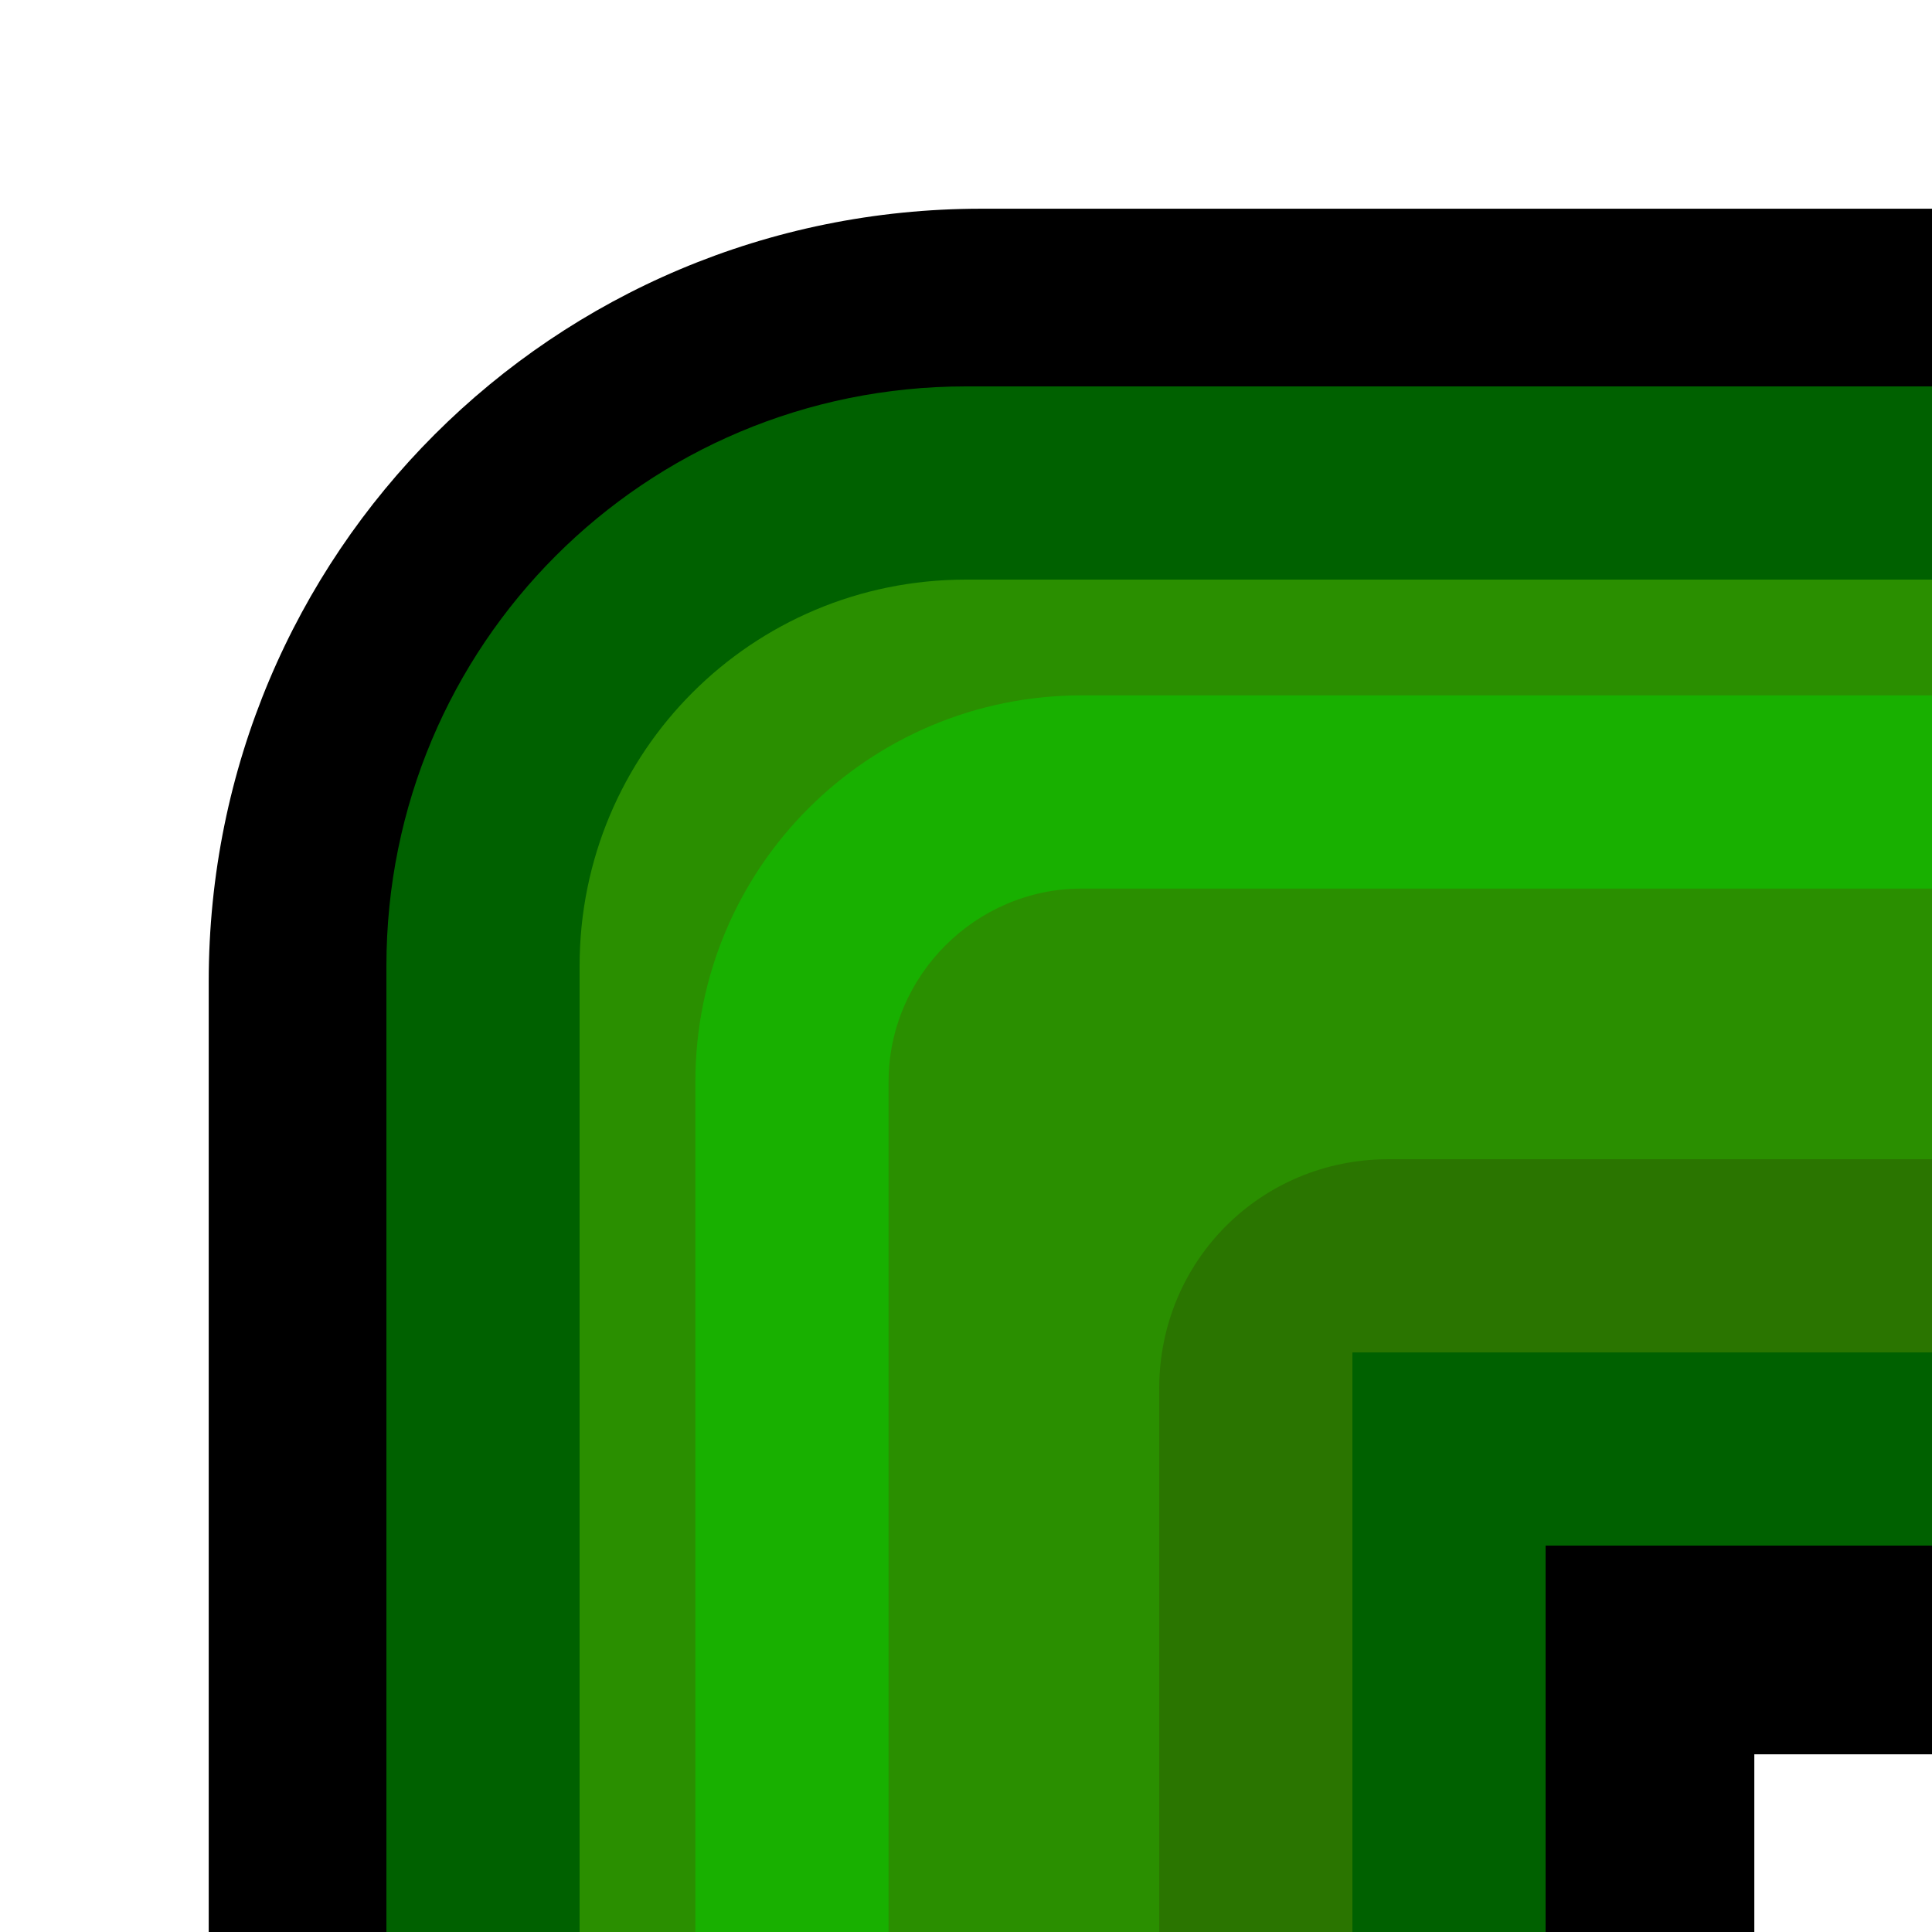
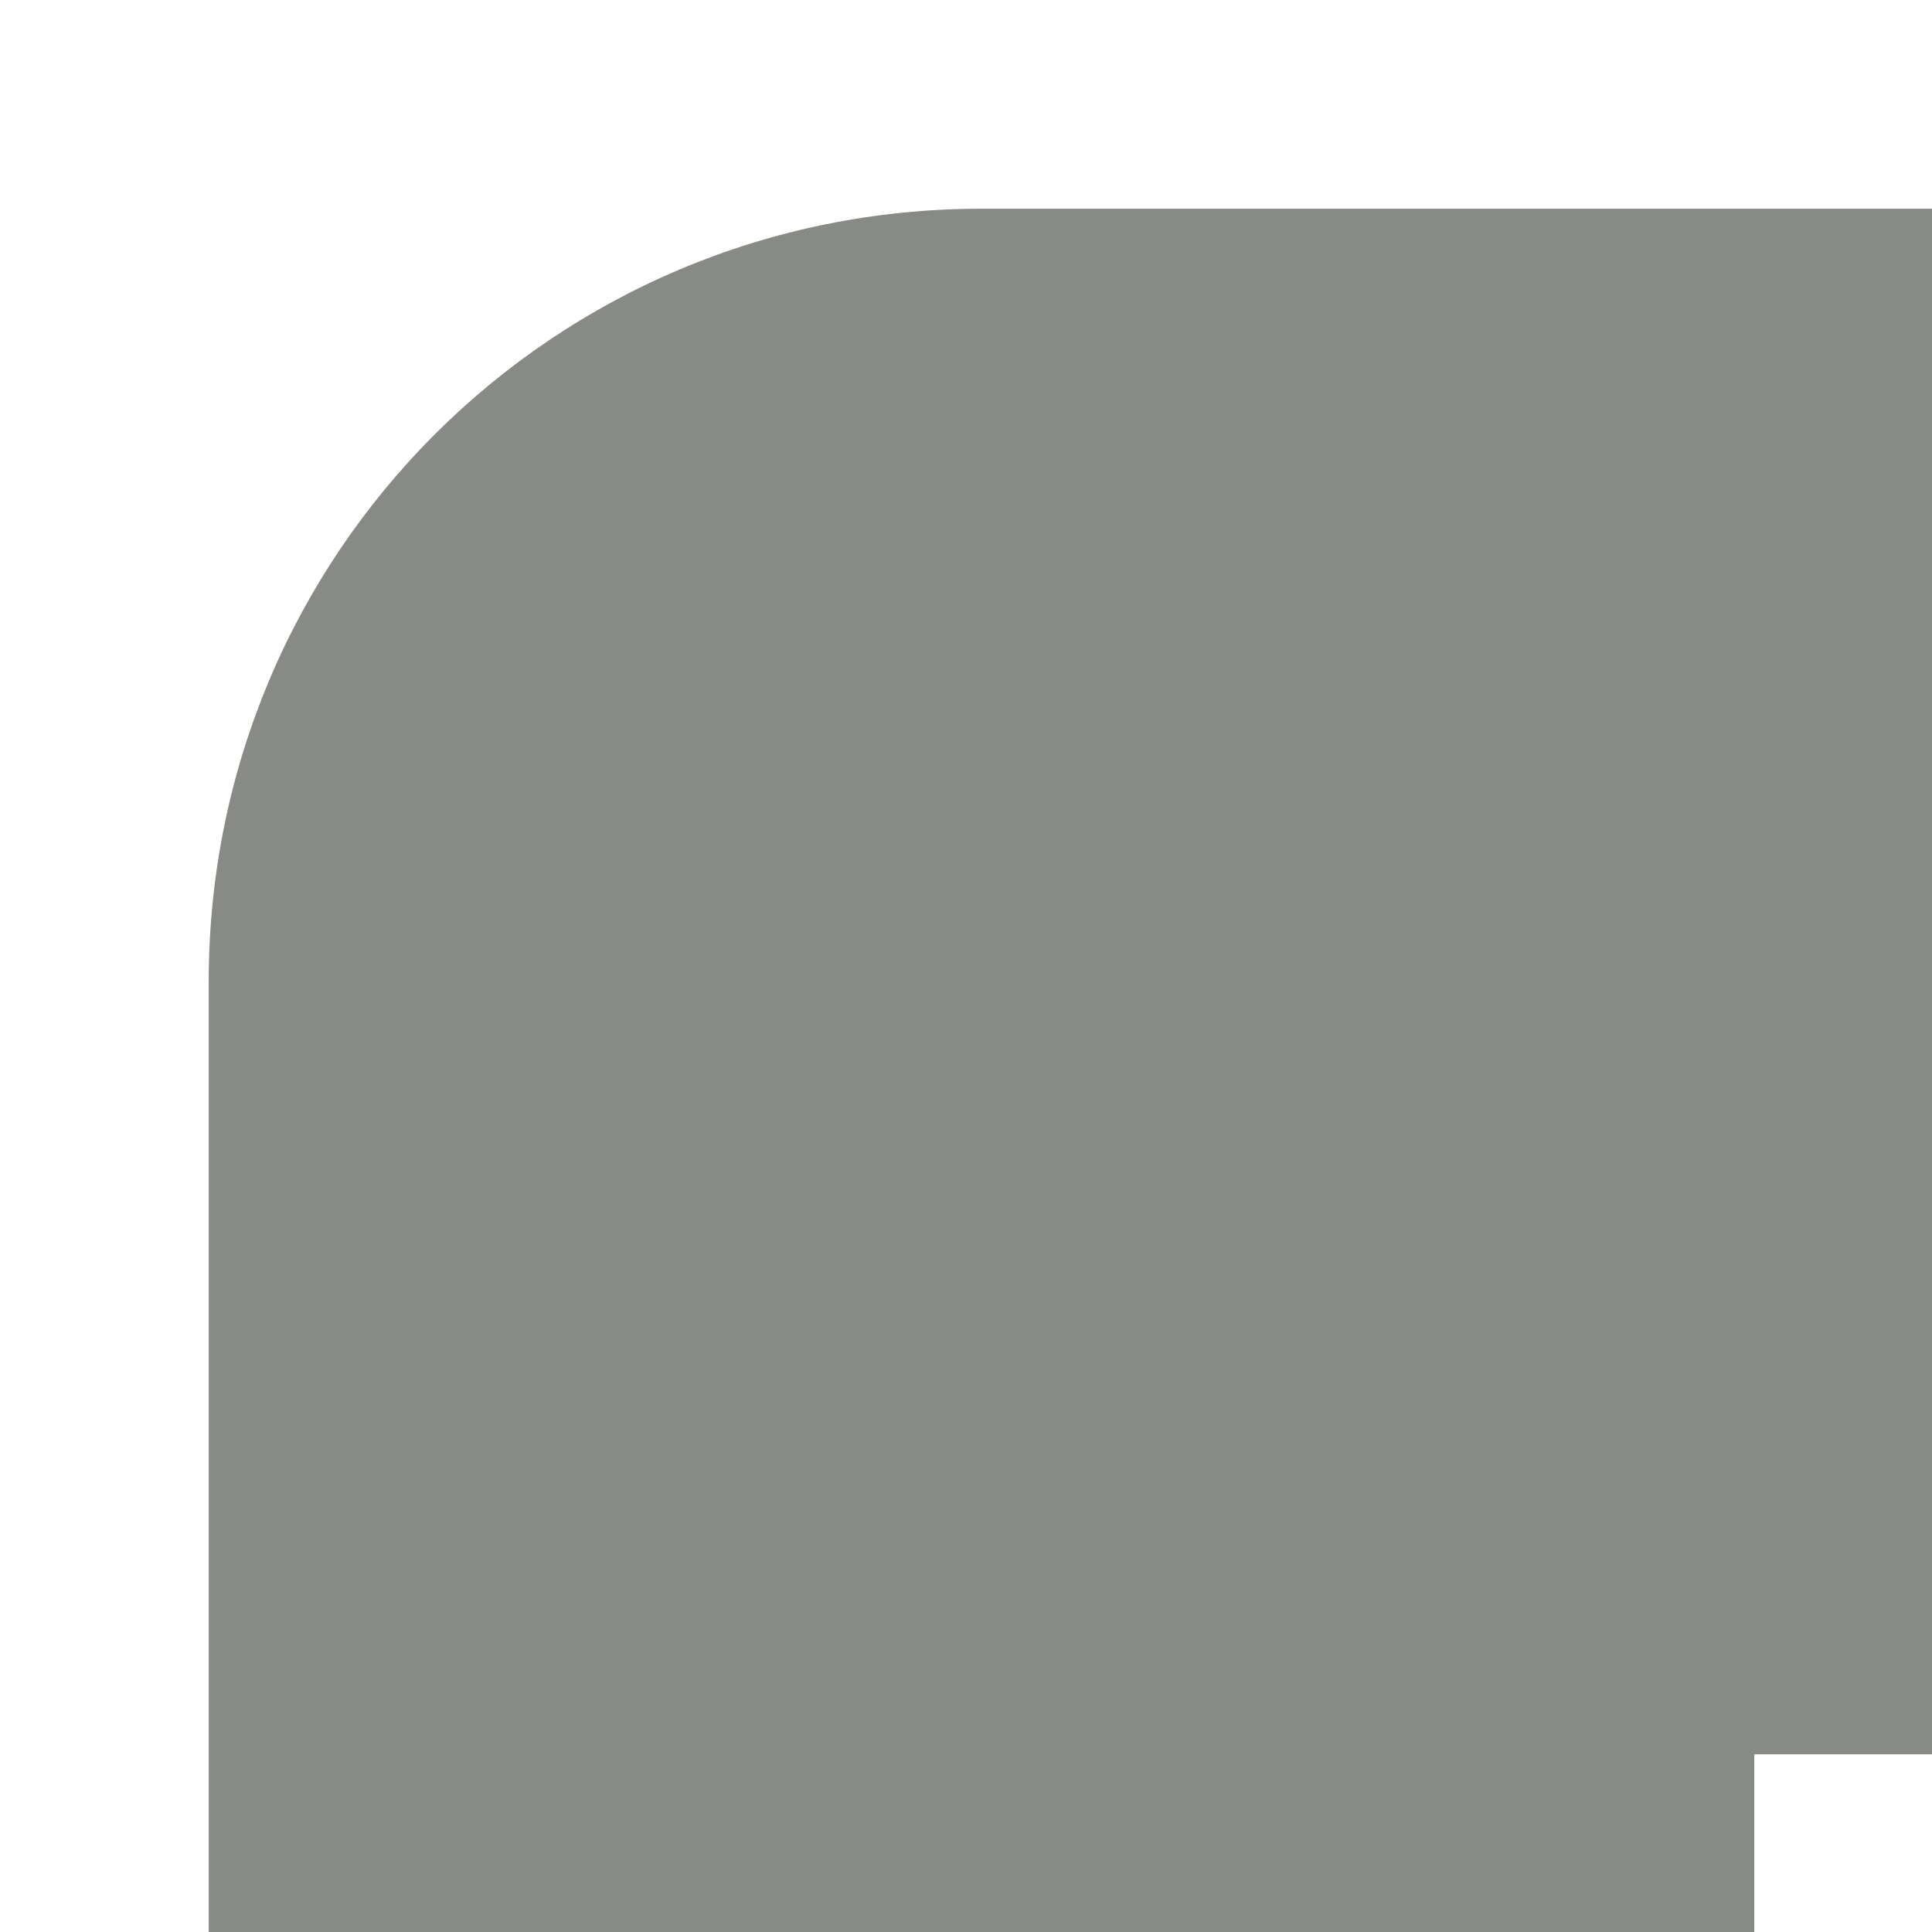
- <svg xmlns="http://www.w3.org/2000/svg" id="svg1" width="177.165px" height="177.165px">
+ <svg xmlns="http://www.w3.org/2000/svg" version="1.1" height="177.165px" width="177.165px" id="svg1">
  <defs id="defs3">
    <defs id="defs828">
      <defs id="defs829" />
      <defs id="defs837" />
    </defs>
  </defs>
-   <g id="g8273" transform="translate(177.1654,531.4961)">
-     <g id="g8257">
-       <path style="fill:#000000;fill-opacity:1;stroke:none;stroke-width:6.25;stroke-linecap:round;stroke-linejoin:round;stroke-miterlimit:4;stroke-dasharray:none;stroke-opacity:1" d="M -87.16,-512.357 C -126.42,-512.357 -158.026,-480.751 -158.026,-441.491 C -158.026,-264.326 -158.026,-87.16 -158.026,90.005 C -158.026,129.265 -126.42,160.871 -87.16,160.871 C 90.005,160.871 267.171,160.871 444.336,160.871 C 483.596,160.871 515.202,129.265 515.202,90.005 C 515.202,-87.16 515.202,-264.326 515.202,-441.491 C 515.202,-480.751 483.596,-512.357 444.336,-512.357 C 267.171,-512.357 90.005,-512.357 -87.16,-512.357 z M -16.294,-370.625 C 54.572,-370.625 125.438,-370.625 196.304,-370.625 C 196.304,-299.759 196.304,-228.893 196.304,-158.026 C 125.438,-158.026 54.572,-158.026 -16.294,-158.026 C -16.294,-228.893 -16.294,-299.759 -16.294,-370.625 z M 338.037,-370.625 C 349.848,-370.625 361.659,-370.625 373.47,-370.625 C 373.47,-299.759 373.47,-228.893 373.47,-158.026 C 361.659,-158.026 349.848,-158.026 338.037,-158.026 C 338.037,-228.893 338.037,-299.759 338.037,-370.625 z M -16.294,-16.294 C 54.572,-16.294 125.438,-16.294 196.304,-16.294 C 196.304,-4.483 196.304,7.328 196.304,19.139 C 125.438,19.139 54.572,19.139 -16.294,19.139 C -16.294,7.328 -16.294,-4.483 -16.294,-16.294 z M 338.037,-16.294 C 349.848,-16.294 361.659,-16.294 373.47,-16.294 C 373.47,-4.483 373.47,7.328 373.47,19.139 C 361.659,19.139 349.848,19.139 338.037,19.139 C 338.037,7.328 338.037,-4.483 338.037,-16.294 z " id="rect2083" />
-       <path style="fill:#006100;fill-opacity:1;stroke:none;stroke-width:6.25;stroke-linecap:round;stroke-linejoin:round;stroke-miterlimit:4;stroke-dasharray:none;stroke-opacity:1" d="M -88.583,-496.063 C -118.028,-496.063 -141.732,-472.358 -141.732,-442.913 L -141.732,88.583 C -141.732,118.028 -118.028,141.732 -88.583,141.732 L 442.913,141.732 C 472.358,141.732 496.063,118.028 496.063,88.583 L 496.063,-442.913 C 496.063,-472.358 472.358,-496.063 442.913,-496.063 L -88.583,-496.063 z M -35.433,-389.764 L 212.598,-389.764 L 212.598,-141.732 L -35.433,-141.732 L -35.433,-389.764 z M 318.898,-389.764 L 389.764,-389.764 L 389.764,-141.732 L 318.898,-141.732 L 318.898,-389.764 z M -35.433,-35.433 L 212.598,-35.433 L 212.598,35.433 L -35.433,35.433 L -35.433,-35.433 z M 318.898,-35.433 L 389.764,-35.433 L 389.764,35.433 L 318.898,35.433 L 318.898,-35.433 z " id="rect2055" />
-       <path style="fill:#2a8f00;fill-opacity:1;stroke:none;stroke-width:6.25;stroke-linecap:round;stroke-linejoin:round;stroke-miterlimit:4;stroke-dasharray:none;stroke-opacity:1" d="M -88.583,-478.346 C -108.213,-478.346 -124.016,-462.543 -124.016,-442.913 L -124.016,88.583 C -124.016,108.213 -108.213,124.016 -88.583,124.016 L 442.913,124.016 C 462.543,124.016 478.346,108.213 478.346,88.583 L 478.346,-442.913 C 478.346,-462.543 462.543,-478.346 442.913,-478.346 L -88.583,-478.346 z M -53.15,-407.48 L 230.315,-407.48 L 230.315,-124.016 L -53.15,-124.016 L -53.15,-407.48 z M 301.181,-407.48 L 407.48,-407.48 L 407.48,-124.016 L 301.181,-124.016 L 301.181,-407.48 z M -53.15,-53.15 L 230.315,-53.15 L 230.315,53.15 L -53.15,53.15 L -53.15,-53.15 z M 301.181,-53.15 L 407.48,-53.15 L 407.48,53.15 L 301.181,53.15 L 301.181,-53.15 z " id="rect2069" />
-       <path style="fill:#18b000;fill-opacity:1;stroke:none;stroke-width:6.25;stroke-linecap:round;stroke-linejoin:round;stroke-miterlimit:4;stroke-dasharray:none;stroke-opacity:1" d="M -77.967,-467.731 C -97.57,-467.731 -113.4,-451.901 -113.4,-432.298 L -113.4,63.765 C -113.4,78.336 -103.227,88.225 -90.701,93.662 C -93.663,90.523 -95.683,86.159 -95.683,81.482 L -95.683,-432.298 C -95.683,-442.018 -87.687,-450.014 -77.967,-450.014 L 435.813,-450.014 C 440.49,-450.014 444.854,-447.994 447.993,-445.031 C 442.556,-457.558 432.667,-467.731 418.096,-467.731 L -77.967,-467.731 z " id="rect5074" />
-       <path style="fill:#18b000;fill-opacity:1;stroke:none;stroke-width:6.25;stroke-linecap:round;stroke-linejoin:round;stroke-miterlimit:4;stroke-dasharray:none;stroke-opacity:1" d="M 235.948,-409.045 C 238.949,-405.865 240.931,-401.602 240.931,-396.865 L 240.931,-131.117 C 240.931,-121.27 233.061,-113.4 223.214,-113.4 L -42.534,-113.4 C -47.272,-113.4 -51.534,-115.382 -54.714,-118.383 C -49.277,-105.856 -39.388,-95.683 -24.817,-95.683 L 223.214,-95.683 C 242.817,-95.683 258.647,-111.513 258.647,-131.117 L 258.647,-379.148 C 258.647,-393.719 248.475,-403.608 235.948,-409.045 z " id="rect5084" />
-       <path style="fill:#18b000;fill-opacity:1;stroke:none;stroke-width:6.25;stroke-linecap:round;stroke-linejoin:round;stroke-miterlimit:4;stroke-dasharray:none;stroke-opacity:1" d="M 413.113,-409.045 C 416.114,-405.865 418.096,-401.602 418.096,-396.865 L 418.096,-131.117 C 418.096,-121.27 410.226,-113.4 400.38,-113.4 L 311.797,-113.4 C 307.059,-113.4 302.796,-115.382 299.617,-118.383 C 305.049,-105.867 314.955,-95.683 329.513,-95.683 L 400.38,-95.683 C 419.965,-95.683 435.813,-111.531 435.813,-131.117 L 435.813,-379.148 C 435.813,-393.706 425.629,-403.613 413.113,-409.045 z " id="rect5815" />
-       <path style="fill:#18b000;fill-opacity:1;stroke:none;stroke-width:6.25;stroke-linecap:round;stroke-linejoin:round;stroke-miterlimit:4;stroke-dasharray:none;stroke-opacity:1" d="M 413.113,-54.714 C 416.114,-51.534 418.096,-47.272 418.096,-42.534 L 418.096,46.049 C 418.096,55.895 410.226,63.765 400.38,63.765 L 311.797,63.765 C 307.059,63.765 302.796,61.784 299.617,58.783 C 305.08,71.37 314.872,81.482 329.513,81.482 L 400.38,81.482 C 420.077,81.482 435.813,65.747 435.813,46.049 L 435.813,-24.817 C 435.813,-39.459 425.701,-49.251 413.113,-54.714 z " id="rect5817" />
-       <path style="fill:#18b000;fill-opacity:1;stroke:none;stroke-width:6.25;stroke-linecap:round;stroke-linejoin:round;stroke-miterlimit:4;stroke-dasharray:none;stroke-opacity:1" d="M 235.948,-54.714 C 238.949,-51.534 240.931,-47.272 240.931,-42.534 C 240.931,-13.006 240.931,16.521 240.931,46.049 C 240.931,55.895 233.061,63.765 223.214,63.765 C 134.631,63.765 46.049,63.765 -42.534,63.765 C -47.272,63.765 -51.534,61.784 -54.714,58.783 C -49.251,71.37 -39.459,81.482 -24.817,81.482 C 57.86,81.482 140.537,81.482 223.214,81.482 C 242.912,81.482 258.647,65.747 258.647,46.049 C 258.647,22.427 258.647,-1.195 258.647,-24.817 C 258.647,-39.459 248.535,-49.251 235.948,-54.714 z " id="rect5819" />
-       <path style="fill:#2a7500;fill-opacity:1;stroke:none;stroke-width:6.25;stroke-linecap:round;stroke-linejoin:round;stroke-miterlimit:4;stroke-dasharray:none;stroke-opacity:1" d="M 439.592,-478.346 C 451.31,-478.346 460.63,-469.026 460.63,-457.308 C 460.63,-276.452 460.63,-95.595 460.63,85.261 C 460.63,96.979 451.31,106.299 439.592,106.299 C 258.735,106.299 77.879,106.299 -102.977,106.299 C -114.696,106.299 -124.016,96.979 -124.016,85.261 C -124.016,86.368 -124.016,87.475 -124.016,88.583 C -124.016,108.213 -108.213,124.016 -88.583,124.016 C 88.583,124.016 265.748,124.016 442.913,124.016 C 462.543,124.016 478.346,108.213 478.346,88.583 C 478.346,-88.583 478.346,-265.748 478.346,-442.913 C 478.346,-462.543 462.543,-478.346 442.913,-478.346 C 441.806,-478.346 440.699,-478.346 439.592,-478.346 z " id="path6556" />
-       <path style="fill:#2a7500;fill-opacity:1;stroke:none;stroke-width:6.25;stroke-linecap:round;stroke-linejoin:round;stroke-miterlimit:4;stroke-dasharray:none;stroke-opacity:1" d="M -49.828,-70.866 C -61.546,-70.866 -70.866,-61.546 -70.866,-49.828 L -70.866,32.111 C -70.866,42.561 -63.084,50.296 -53.15,52.042 L -53.15,-53.15 L 229.208,-53.15 C 227.461,-63.084 219.726,-70.866 209.277,-70.866 L -49.828,-70.866 z " id="rect7287" />
-       <path style="fill:#2a7500;fill-opacity:1;stroke:none;stroke-width:6.25;stroke-linecap:round;stroke-linejoin:round;stroke-miterlimit:4;stroke-dasharray:none;stroke-opacity:1" d="M -49.828,-425.197 C -61.546,-425.197 -70.866,-415.877 -70.866,-404.158 L -70.866,-145.054 C -70.866,-134.604 -63.084,-126.869 -53.15,-125.123 L -53.15,-407.48 L 229.208,-407.48 C 227.461,-417.414 219.726,-425.197 209.277,-425.197 L -49.828,-425.197 z " id="rect7289" />
-       <path style="fill:#2a7500;fill-opacity:1;stroke:none;stroke-width:6.25;stroke-linecap:round;stroke-linejoin:round;stroke-miterlimit:4;stroke-dasharray:none;stroke-opacity:1" d="M 304.503,-425.197 C 292.785,-425.197 283.465,-415.877 283.465,-404.158 L 283.465,-145.054 C 283.465,-134.604 291.247,-126.869 301.181,-125.123 L 301.181,-407.48 L 406.373,-407.48 C 404.627,-417.414 396.892,-425.197 386.442,-425.197 L 304.503,-425.197 z " id="rect7291" />
-       <path style="fill:#2a7500;fill-opacity:1;stroke:none;stroke-width:6.25;stroke-linecap:round;stroke-linejoin:round;stroke-miterlimit:4;stroke-dasharray:none;stroke-opacity:1" d="M 304.503,-70.866 C 292.785,-70.866 283.465,-61.546 283.465,-49.828 L 283.465,32.111 C 283.465,42.561 291.247,50.296 301.181,52.042 L 301.181,-53.15 L 406.373,-53.15 C 404.627,-63.084 396.892,-70.866 386.442,-70.866 L 304.503,-70.866 z " id="rect7293" />
+   <g style="fill:#888a85;fill-opacity:1" transform="translate(177.1654,531.4961)" id="g8273">
+     <g style="fill:#888a85;fill-opacity:1" id="g8257">
+       <path id="rect2083" d="M -87.16,-512.357 C -126.42,-512.357 -158.026,-480.751 -158.026,-441.491 C -158.026,-264.326 -158.026,-87.16 -158.026,90.005 C -158.026,129.265 -126.42,160.871 -87.16,160.871 C 90.005,160.871 267.171,160.871 444.336,160.871 C 483.596,160.871 515.202,129.265 515.202,90.005 C 515.202,-87.16 515.202,-264.326 515.202,-441.491 C 515.202,-480.751 483.596,-512.357 444.336,-512.357 C 267.171,-512.357 90.005,-512.357 -87.16,-512.357 z M -16.294,-370.625 C 54.572,-370.625 125.438,-370.625 196.304,-370.625 C 196.304,-299.759 196.304,-228.893 196.304,-158.026 C 125.438,-158.026 54.572,-158.026 -16.294,-158.026 C -16.294,-228.893 -16.294,-299.759 -16.294,-370.625 z M 338.037,-370.625 C 349.848,-370.625 361.659,-370.625 373.47,-370.625 C 373.47,-299.759 373.47,-228.893 373.47,-158.026 C 361.659,-158.026 349.848,-158.026 338.037,-158.026 C 338.037,-228.893 338.037,-299.759 338.037,-370.625 z M -16.294,-16.294 C 54.572,-16.294 125.438,-16.294 196.304,-16.294 C 196.304,-4.483 196.304,7.328 196.304,19.139 C 125.438,19.139 54.572,19.139 -16.294,19.139 C -16.294,7.328 -16.294,-4.483 -16.294,-16.294 z M 338.037,-16.294 C 349.848,-16.294 361.659,-16.294 373.47,-16.294 C 373.47,-4.483 373.47,7.328 373.47,19.139 C 361.659,19.139 349.848,19.139 338.037,19.139 C 338.037,7.328 338.037,-4.483 338.037,-16.294 z " style="fill:#888a85;fill-opacity:1;stroke:none;stroke-width:6.25;stroke-linecap:round;stroke-linejoin:round;stroke-miterlimit:4;stroke-dasharray:none;stroke-opacity:1" />
+       <path id="rect2055" d="M -88.583,-496.063 C -118.028,-496.063 -141.732,-472.358 -141.732,-442.913 L -141.732,88.583 C -141.732,118.028 -118.028,141.732 -88.583,141.732 L 442.913,141.732 C 472.358,141.732 496.063,118.028 496.063,88.583 L 496.063,-442.913 C 496.063,-472.358 472.358,-496.063 442.913,-496.063 L -88.583,-496.063 z M -35.433,-389.764 L 212.598,-389.764 L 212.598,-141.732 L -35.433,-141.732 L -35.433,-389.764 z M 318.898,-389.764 L 389.764,-389.764 L 389.764,-141.732 L 318.898,-141.732 L 318.898,-389.764 z M -35.433,-35.433 L 212.598,-35.433 L 212.598,35.433 L -35.433,35.433 L -35.433,-35.433 z M 318.898,-35.433 L 389.764,-35.433 L 389.764,35.433 L 318.898,35.433 L 318.898,-35.433 z " style="fill:#888a85;fill-opacity:1;stroke:none;stroke-width:6.25;stroke-linecap:round;stroke-linejoin:round;stroke-miterlimit:4;stroke-dasharray:none;stroke-opacity:1" />
+       <path id="rect2069" d="M -88.583,-478.346 C -108.213,-478.346 -124.016,-462.543 -124.016,-442.913 L -124.016,88.583 C -124.016,108.213 -108.213,124.016 -88.583,124.016 L 442.913,124.016 C 462.543,124.016 478.346,108.213 478.346,88.583 L 478.346,-442.913 C 478.346,-462.543 462.543,-478.346 442.913,-478.346 L -88.583,-478.346 z M -53.15,-407.48 L 230.315,-407.48 L 230.315,-124.016 L -53.15,-124.016 L -53.15,-407.48 z M 301.181,-407.48 L 407.48,-407.48 L 407.48,-124.016 L 301.181,-124.016 L 301.181,-407.48 z M -53.15,-53.15 L 230.315,-53.15 L 230.315,53.15 L -53.15,53.15 L -53.15,-53.15 z M 301.181,-53.15 L 407.48,-53.15 L 407.48,53.15 L 301.181,53.15 L 301.181,-53.15 z " style="fill:#888a85;fill-opacity:1;stroke:none;stroke-width:6.25;stroke-linecap:round;stroke-linejoin:round;stroke-miterlimit:4;stroke-dasharray:none;stroke-opacity:1" />
+       <path id="rect5074" d="M -77.967,-467.731 C -97.57,-467.731 -113.4,-451.901 -113.4,-432.298 L -113.4,63.765 C -113.4,78.336 -103.227,88.225 -90.701,93.662 C -93.663,90.523 -95.683,86.159 -95.683,81.482 L -95.683,-432.298 C -95.683,-442.018 -87.687,-450.014 -77.967,-450.014 L 435.813,-450.014 C 440.49,-450.014 444.854,-447.994 447.993,-445.031 C 442.556,-457.558 432.667,-467.731 418.096,-467.731 L -77.967,-467.731 z " style="fill:#888a85;fill-opacity:1;stroke:none;stroke-width:6.25;stroke-linecap:round;stroke-linejoin:round;stroke-miterlimit:4;stroke-dasharray:none;stroke-opacity:1" />
+       <path id="rect5084" d="M 235.948,-409.045 C 238.949,-405.865 240.931,-401.602 240.931,-396.865 L 240.931,-131.117 C 240.931,-121.27 233.061,-113.4 223.214,-113.4 L -42.534,-113.4 C -47.272,-113.4 -51.534,-115.382 -54.714,-118.383 C -49.277,-105.856 -39.388,-95.683 -24.817,-95.683 L 223.214,-95.683 C 242.817,-95.683 258.647,-111.513 258.647,-131.117 L 258.647,-379.148 C 258.647,-393.719 248.475,-403.608 235.948,-409.045 z " style="fill:#888a85;fill-opacity:1;stroke:none;stroke-width:6.25;stroke-linecap:round;stroke-linejoin:round;stroke-miterlimit:4;stroke-dasharray:none;stroke-opacity:1" />
+       <path id="rect5815" d="M 413.113,-409.045 C 416.114,-405.865 418.096,-401.602 418.096,-396.865 L 418.096,-131.117 C 418.096,-121.27 410.226,-113.4 400.38,-113.4 L 311.797,-113.4 C 307.059,-113.4 302.796,-115.382 299.617,-118.383 C 305.049,-105.867 314.955,-95.683 329.513,-95.683 L 400.38,-95.683 C 419.965,-95.683 435.813,-111.531 435.813,-131.117 L 435.813,-379.148 C 435.813,-393.706 425.629,-403.613 413.113,-409.045 z " style="fill:#888a85;fill-opacity:1;stroke:none;stroke-width:6.25;stroke-linecap:round;stroke-linejoin:round;stroke-miterlimit:4;stroke-dasharray:none;stroke-opacity:1" />
+       <path id="rect5817" d="M 413.113,-54.714 C 416.114,-51.534 418.096,-47.272 418.096,-42.534 L 418.096,46.049 C 418.096,55.895 410.226,63.765 400.38,63.765 L 311.797,63.765 C 307.059,63.765 302.796,61.784 299.617,58.783 C 305.08,71.37 314.872,81.482 329.513,81.482 L 400.38,81.482 C 420.077,81.482 435.813,65.747 435.813,46.049 L 435.813,-24.817 C 435.813,-39.459 425.701,-49.251 413.113,-54.714 z " style="fill:#888a85;fill-opacity:1;stroke:none;stroke-width:6.25;stroke-linecap:round;stroke-linejoin:round;stroke-miterlimit:4;stroke-dasharray:none;stroke-opacity:1" />
+       <path id="rect5819" d="M 235.948,-54.714 C 238.949,-51.534 240.931,-47.272 240.931,-42.534 C 240.931,-13.006 240.931,16.521 240.931,46.049 C 240.931,55.895 233.061,63.765 223.214,63.765 C 134.631,63.765 46.049,63.765 -42.534,63.765 C -47.272,63.765 -51.534,61.784 -54.714,58.783 C -49.251,71.37 -39.459,81.482 -24.817,81.482 C 57.86,81.482 140.537,81.482 223.214,81.482 C 242.912,81.482 258.647,65.747 258.647,46.049 C 258.647,22.427 258.647,-1.195 258.647,-24.817 C 258.647,-39.459 248.535,-49.251 235.948,-54.714 z " style="fill:#888a85;fill-opacity:1;stroke:none;stroke-width:6.25;stroke-linecap:round;stroke-linejoin:round;stroke-miterlimit:4;stroke-dasharray:none;stroke-opacity:1" />
+       <path id="path6556" d="M 439.592,-478.346 C 451.31,-478.346 460.63,-469.026 460.63,-457.308 C 460.63,-276.452 460.63,-95.595 460.63,85.261 C 460.63,96.979 451.31,106.299 439.592,106.299 C 258.735,106.299 77.879,106.299 -102.977,106.299 C -114.696,106.299 -124.016,96.979 -124.016,85.261 C -124.016,86.368 -124.016,87.475 -124.016,88.583 C -124.016,108.213 -108.213,124.016 -88.583,124.016 C 88.583,124.016 265.748,124.016 442.913,124.016 C 462.543,124.016 478.346,108.213 478.346,88.583 C 478.346,-88.583 478.346,-265.748 478.346,-442.913 C 478.346,-462.543 462.543,-478.346 442.913,-478.346 C 441.806,-478.346 440.699,-478.346 439.592,-478.346 z " style="fill:#888a85;fill-opacity:1;stroke:none;stroke-width:6.25;stroke-linecap:round;stroke-linejoin:round;stroke-miterlimit:4;stroke-dasharray:none;stroke-opacity:1" />
+       <path id="rect7287" d="M -49.828,-70.866 C -61.546,-70.866 -70.866,-61.546 -70.866,-49.828 L -70.866,32.111 C -70.866,42.561 -63.084,50.296 -53.15,52.042 L -53.15,-53.15 L 229.208,-53.15 C 227.461,-63.084 219.726,-70.866 209.277,-70.866 L -49.828,-70.866 z " style="fill:#888a85;fill-opacity:1;stroke:none;stroke-width:6.25;stroke-linecap:round;stroke-linejoin:round;stroke-miterlimit:4;stroke-dasharray:none;stroke-opacity:1" />
+       <path id="rect7289" d="M -49.828,-425.197 C -61.546,-425.197 -70.866,-415.877 -70.866,-404.158 L -70.866,-145.054 C -70.866,-134.604 -63.084,-126.869 -53.15,-125.123 L -53.15,-407.48 L 229.208,-407.48 C 227.461,-417.414 219.726,-425.197 209.277,-425.197 L -49.828,-425.197 z " style="fill:#888a85;fill-opacity:1;stroke:none;stroke-width:6.25;stroke-linecap:round;stroke-linejoin:round;stroke-miterlimit:4;stroke-dasharray:none;stroke-opacity:1" />
+       <path id="rect7291" d="M 304.503,-425.197 C 292.785,-425.197 283.465,-415.877 283.465,-404.158 L 283.465,-145.054 C 283.465,-134.604 291.247,-126.869 301.181,-125.123 L 301.181,-407.48 L 406.373,-407.48 C 404.627,-417.414 396.892,-425.197 386.442,-425.197 L 304.503,-425.197 z " style="fill:#888a85;fill-opacity:1;stroke:none;stroke-width:6.25;stroke-linecap:round;stroke-linejoin:round;stroke-miterlimit:4;stroke-dasharray:none;stroke-opacity:1" />
+       <path id="rect7293" d="M 304.503,-70.866 C 292.785,-70.866 283.465,-61.546 283.465,-49.828 L 283.465,32.111 C 283.465,42.561 291.247,50.296 301.181,52.042 L 301.181,-53.15 L 406.373,-53.15 C 404.627,-63.084 396.892,-70.866 386.442,-70.866 L 304.503,-70.866 z " style="fill:#888a85;fill-opacity:1;stroke:none;stroke-width:6.25;stroke-linecap:round;stroke-linejoin:round;stroke-miterlimit:4;stroke-dasharray:none;stroke-opacity:1" />
    </g>
  </g>
</svg>
